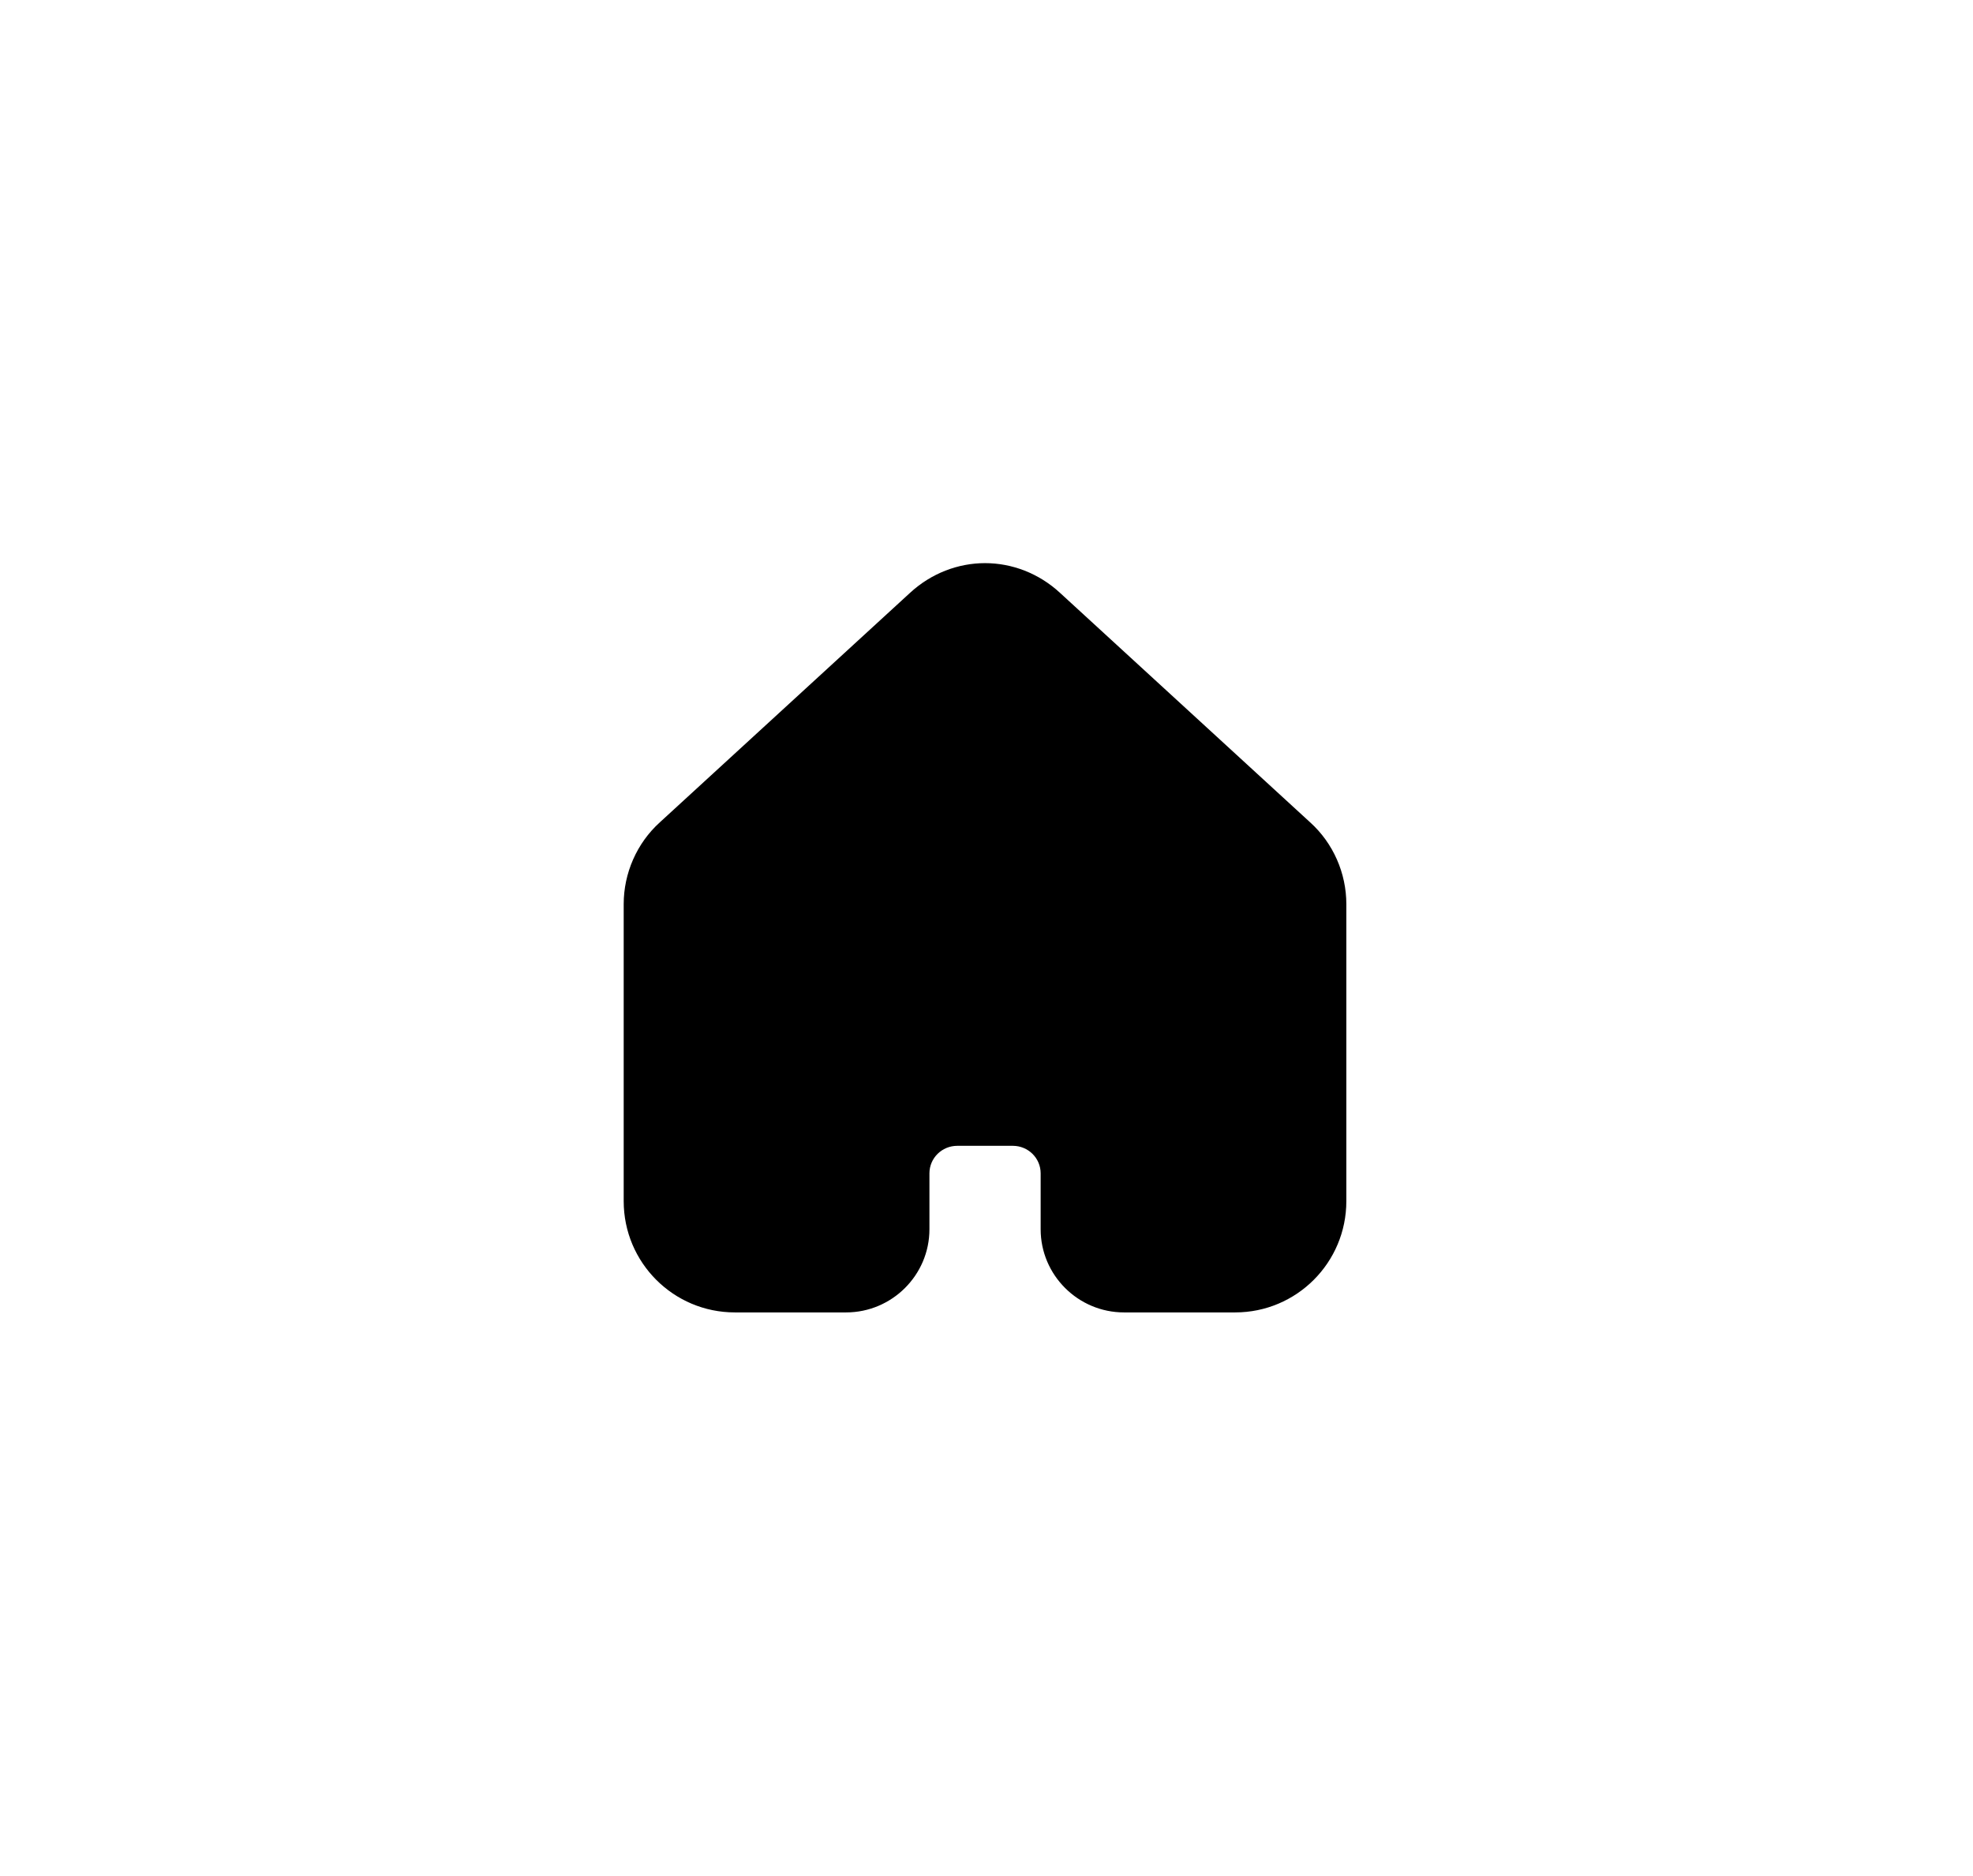
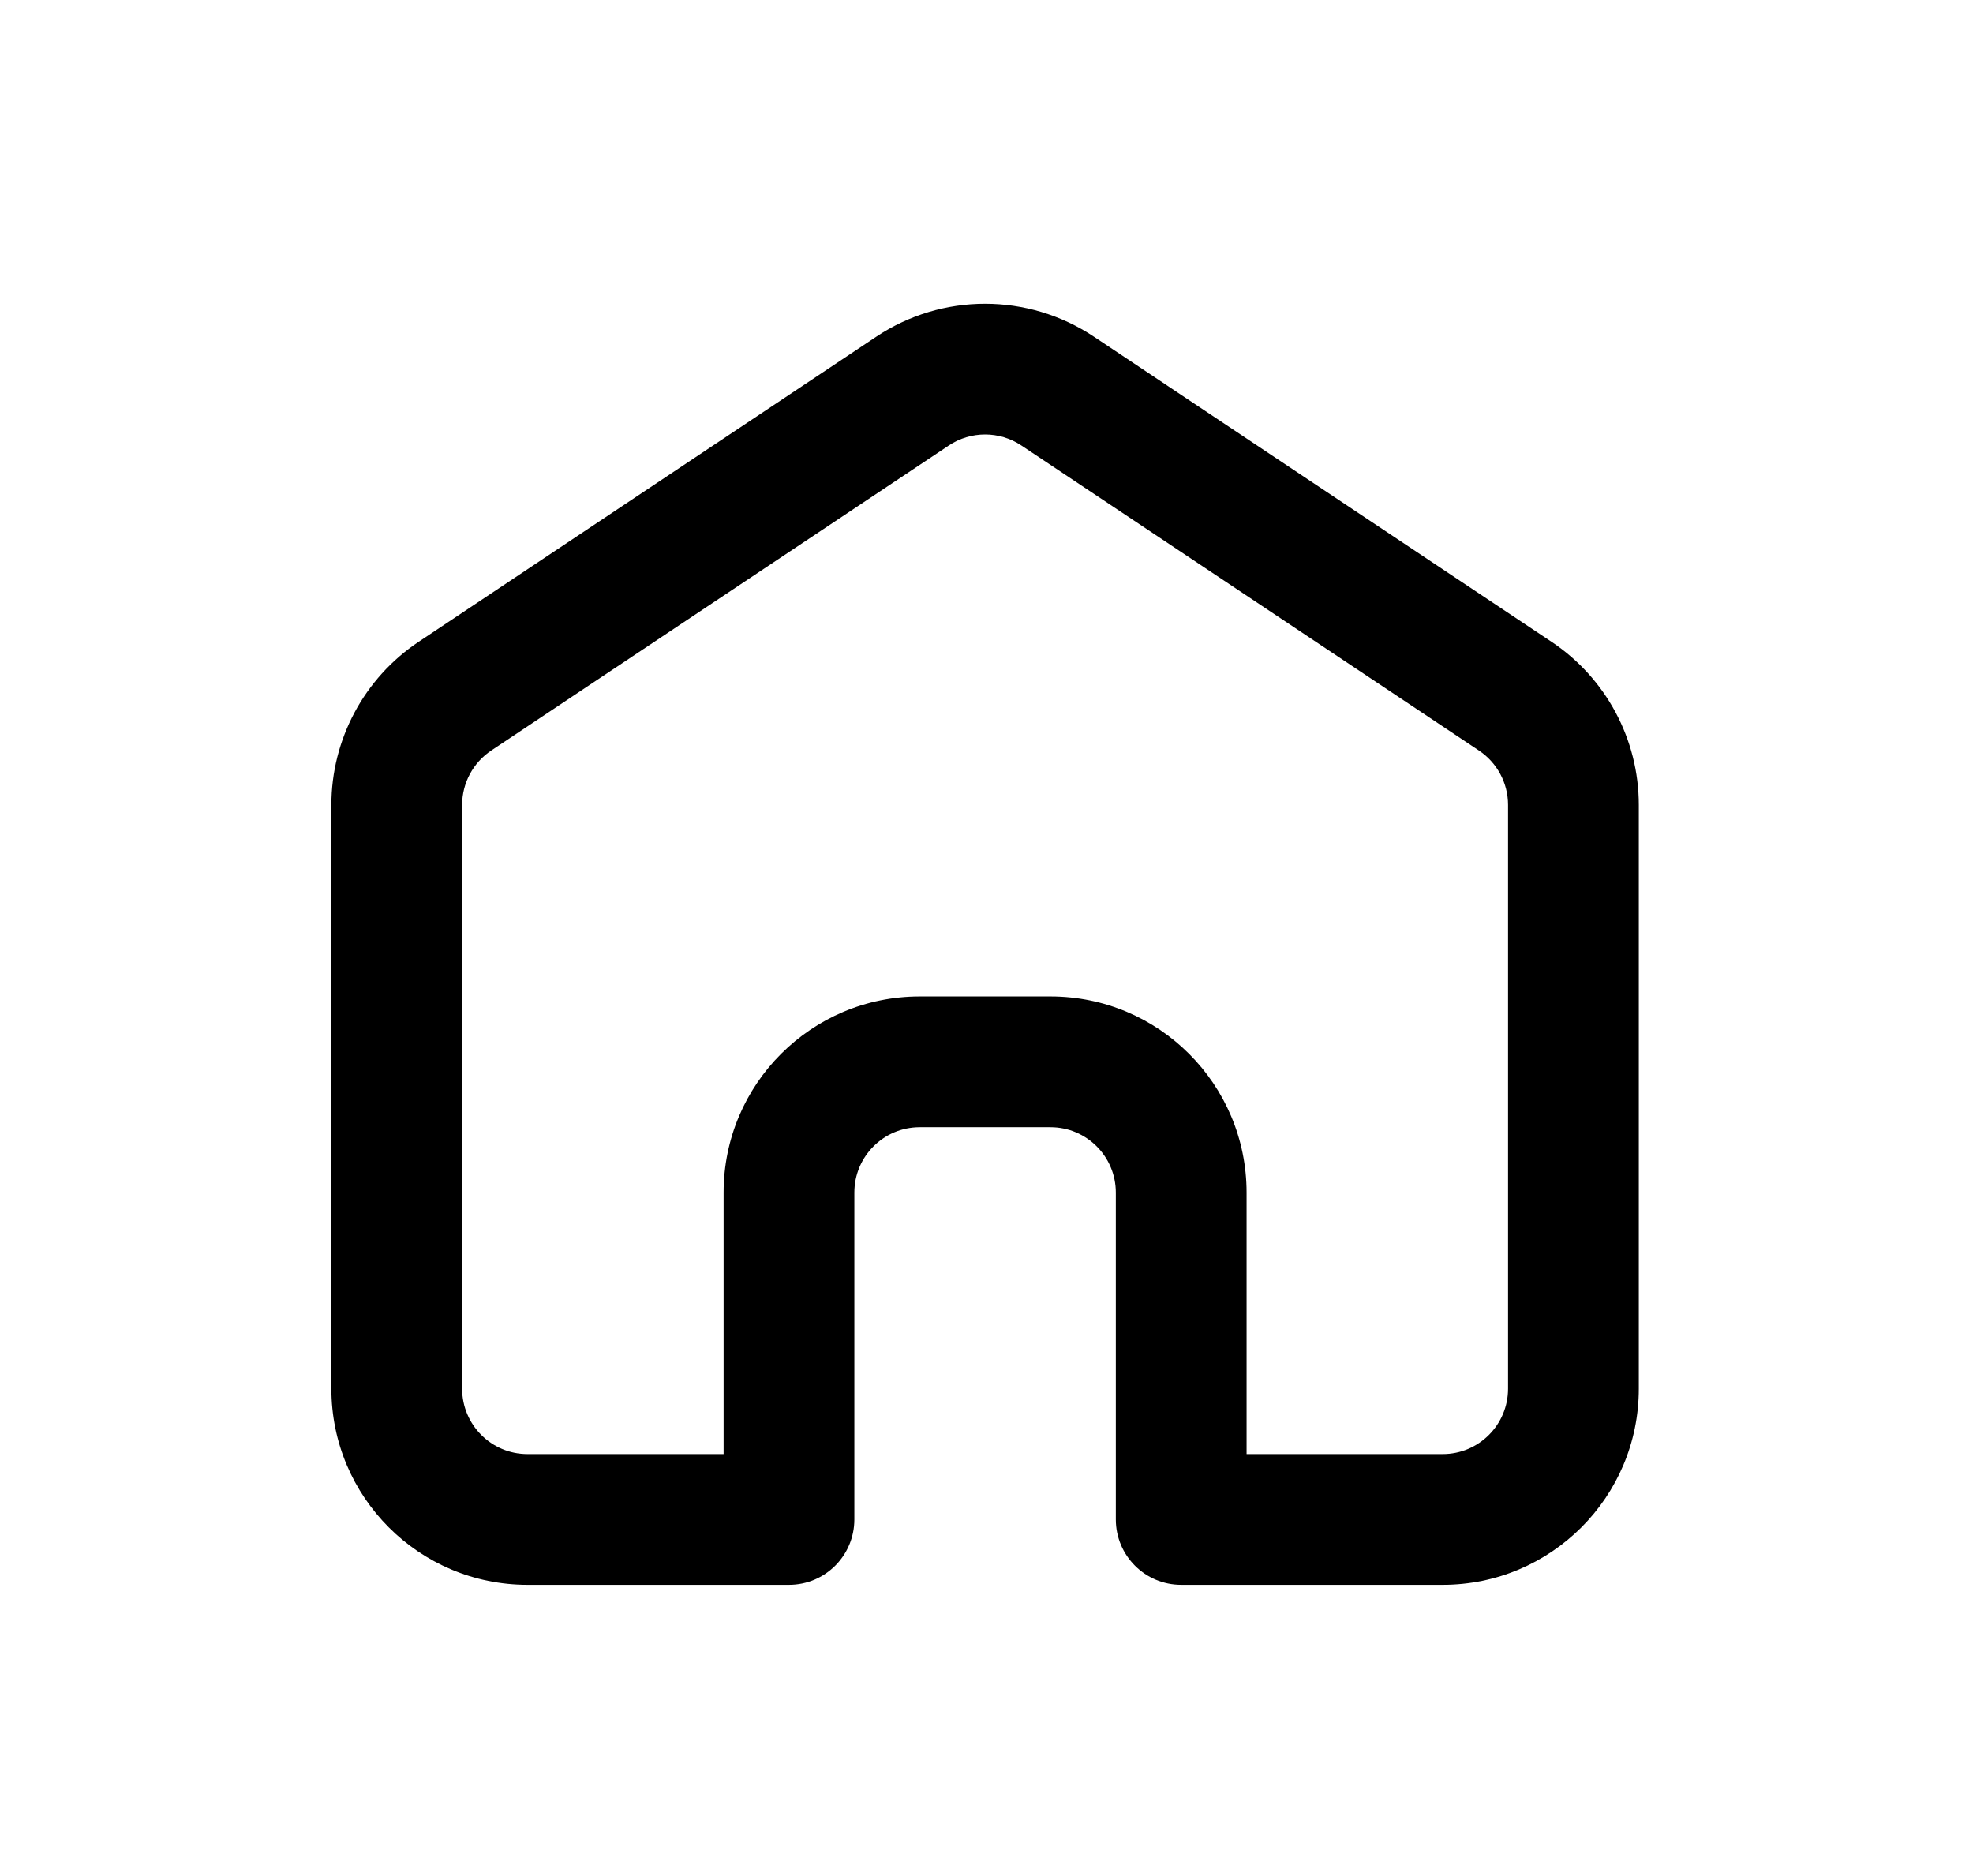
<svg xmlns="http://www.w3.org/2000/svg" width="526" zoomAndPan="magnify" viewBox="0 0 394.5 375" height="500" preserveAspectRatio="xMidYMid meet" version="1.0">
  <defs>
-     <clipPath id="a350787e4d">
-       <path d="M 124.672 112.594 L 269.238 112.594 L 269.238 262.406 L 124.672 262.406 Z M 124.672 112.594 " clip-rule="nonzero" />
+     <clipPath id="bf4905bd41">
+       <path d="M 66.258 60 L 327.68 60 L 327.68 317 L 66.258 317 Z M 66.258 60 " clip-rule="nonzero" />
    </clipPath>
  </defs>
-   <g clip-path="url(#a350787e4d)">
-     <path fill="#000000" d="M 269.199 180.77 L 269.199 240.164 C 269.199 252.449 259.25 262.406 246.973 262.406 L 224.746 262.406 C 215.574 262.406 208.078 254.953 208.078 245.777 L 208.078 234.602 C 208.078 231.543 205.57 229.098 202.52 229.098 L 191.398 229.098 C 188.344 229.098 185.84 231.543 185.84 234.602 L 185.84 245.777 C 185.84 254.953 178.336 262.406 169.172 262.406 L 146.934 262.406 C 134.656 262.406 124.707 252.449 124.707 240.164 L 124.707 180.77 C 124.707 174.598 127.32 168.594 131.934 164.418 L 181.945 118.547 C 186.23 114.594 191.617 112.594 196.957 112.594 C 202.297 112.594 207.688 114.594 211.961 118.547 L 261.973 164.43 C 266.586 168.594 269.199 174.598 269.199 180.77 Z M 269.199 180.77 " fill-opacity="1" fill-rule="nonzero" />
+   <g clip-path="url(#bf4905bd41)">
+     <path fill="#000000" d="M 204.219 89.066 C 199.828 86.137 194.109 86.137 189.719 89.066 L 98.223 150.062 C 94.586 152.488 92.402 156.57 92.402 160.941 L 92.402 277.656 C 92.402 284.875 98.254 290.73 105.473 290.73 L 144.684 290.73 L 144.684 238.445 C 144.684 216.789 162.242 199.23 183.898 199.23 L 210.039 199.23 C 231.695 199.23 249.254 216.789 249.254 238.445 L 249.254 290.73 L 288.465 290.73 C 295.684 290.73 301.535 284.875 301.535 277.656 L 301.535 160.941 C 301.535 156.57 299.352 152.488 295.715 150.062 Z M 175.219 67.312 C 188.391 58.535 205.547 58.535 218.719 67.312 L 310.215 128.312 C 321.125 135.586 327.68 147.828 327.68 160.941 L 327.68 277.656 C 327.68 299.312 310.121 316.871 288.465 316.871 L 236.18 316.871 C 228.961 316.871 223.109 311.02 223.109 303.801 L 223.109 238.445 C 223.109 231.227 217.258 225.375 210.039 225.375 L 183.898 225.375 C 176.68 225.375 170.828 231.227 170.828 238.445 L 170.828 303.801 C 170.828 311.02 164.977 316.871 157.758 316.871 L 105.473 316.871 C 83.816 316.871 66.258 299.312 66.258 277.656 L 66.258 160.941 C 66.258 147.828 72.812 135.586 83.723 128.312 Z M 175.219 67.312 " fill-opacity="1" fill-rule="evenodd" />
  </g>
</svg>
